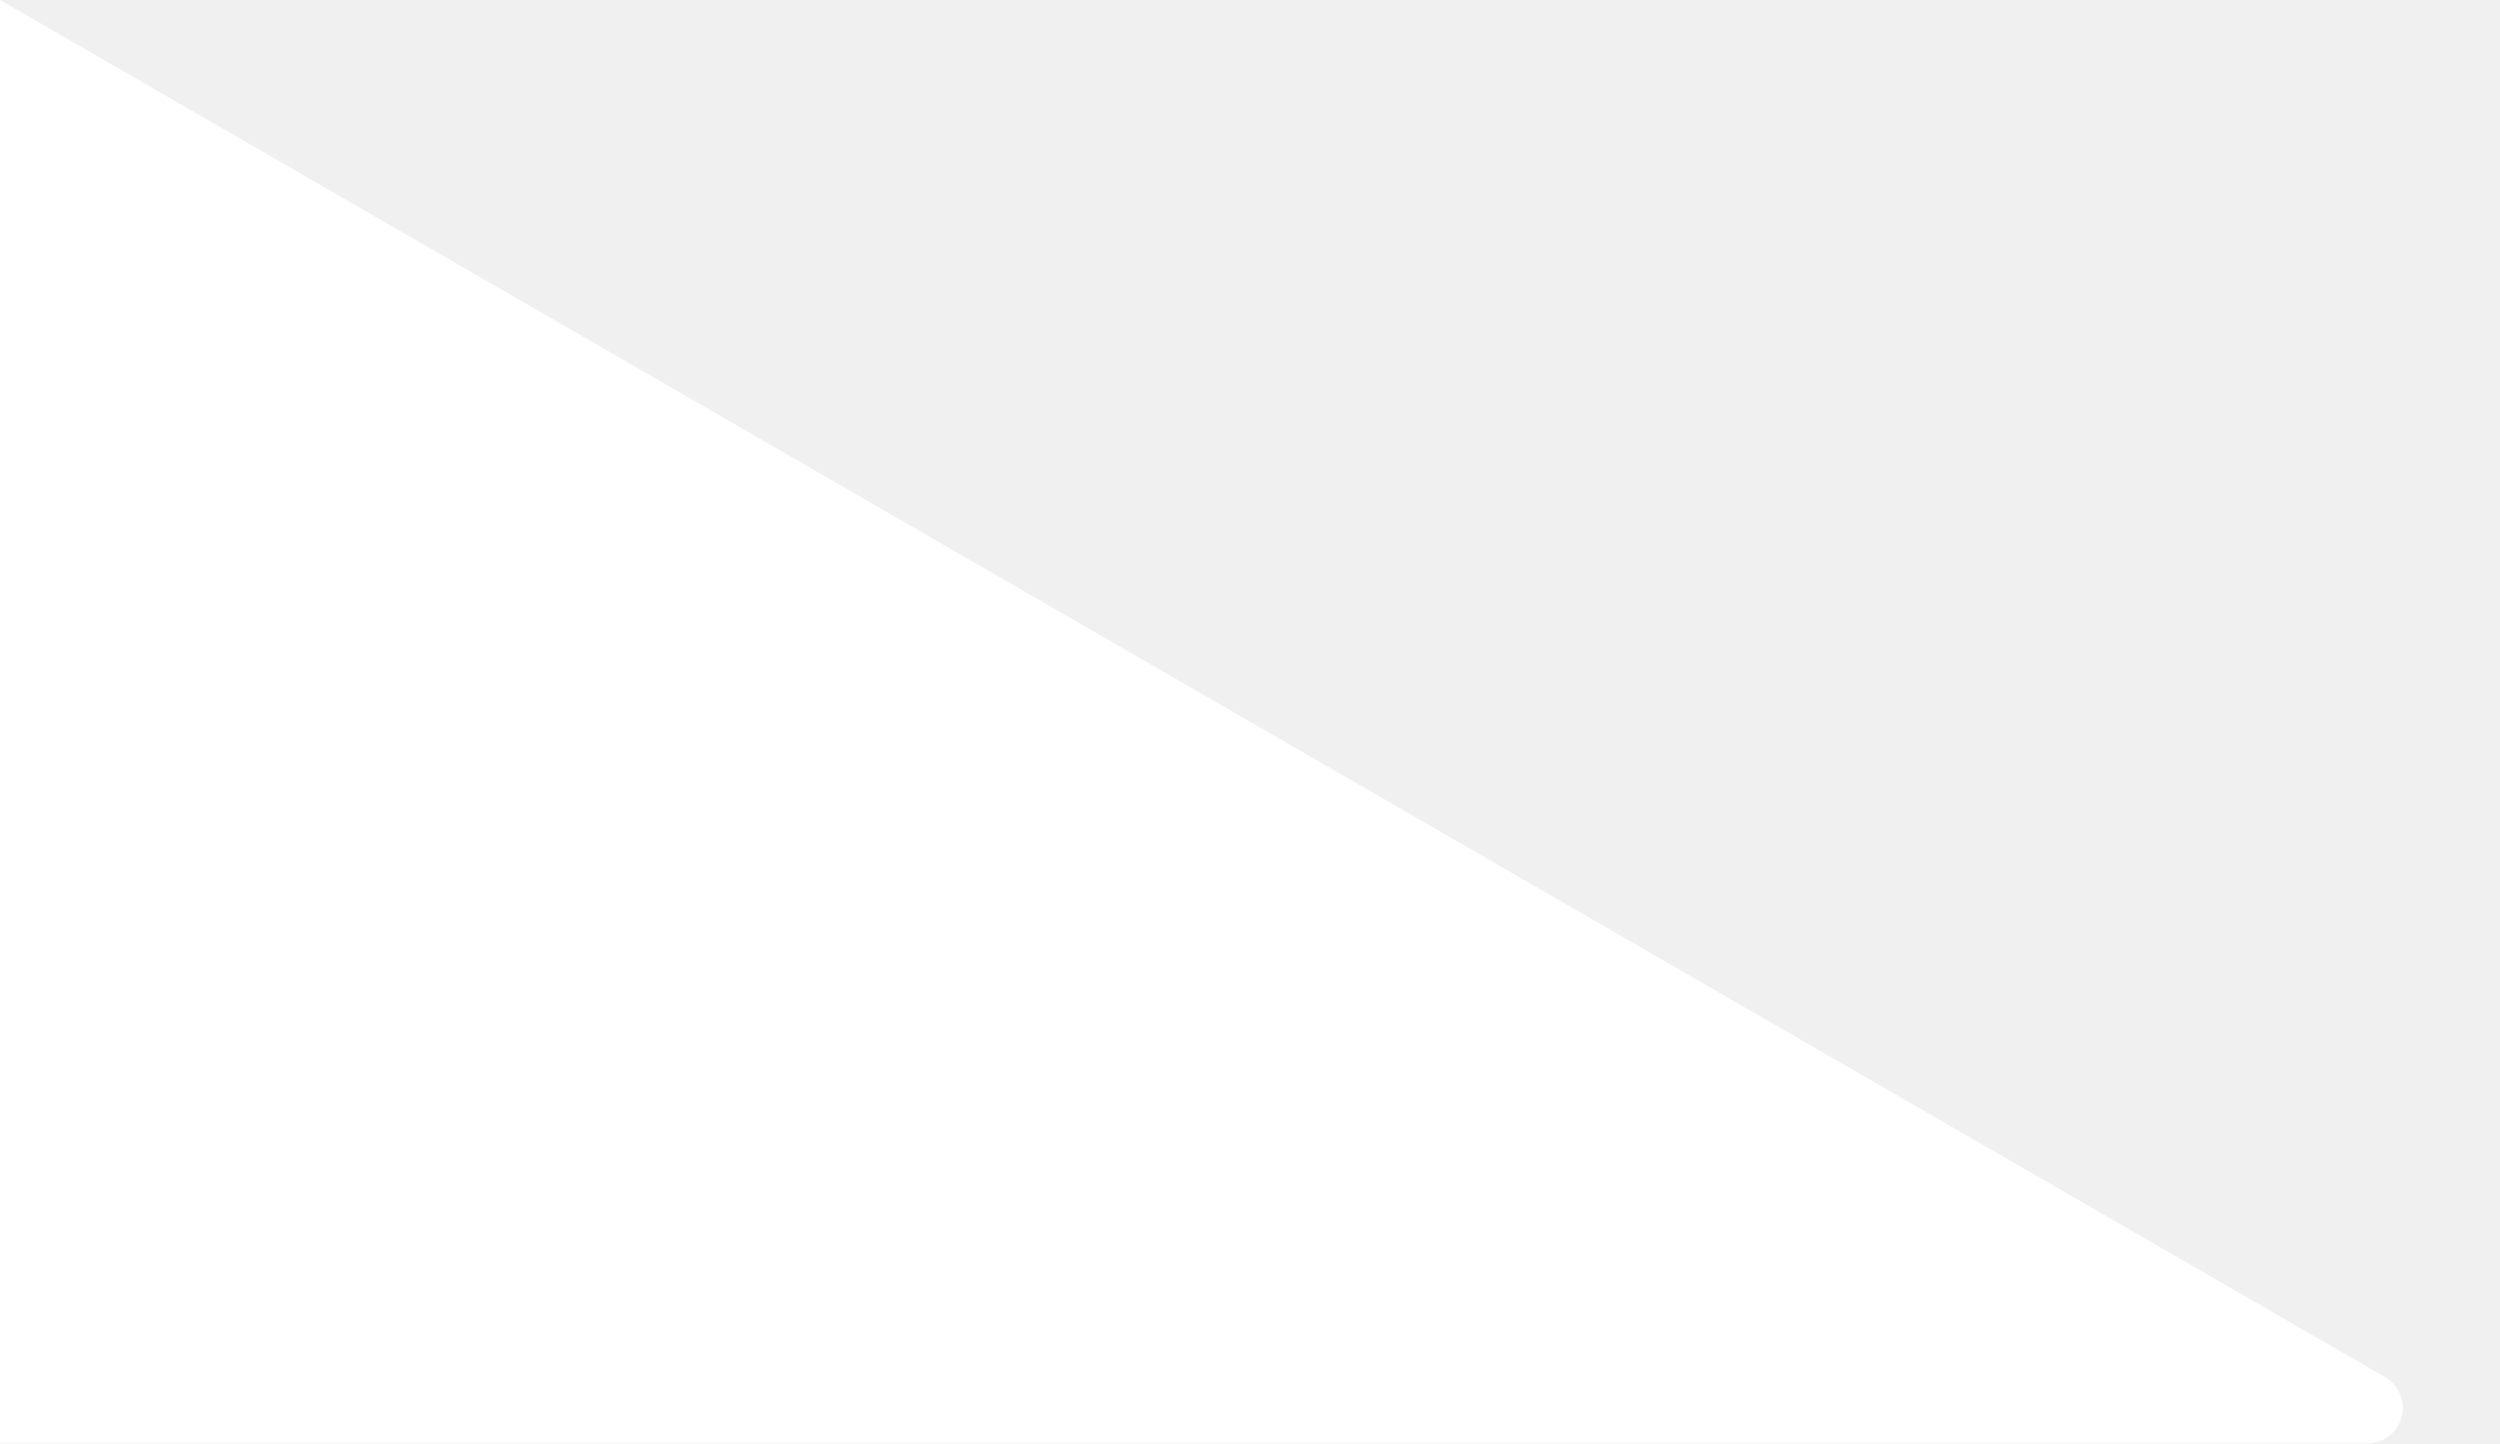
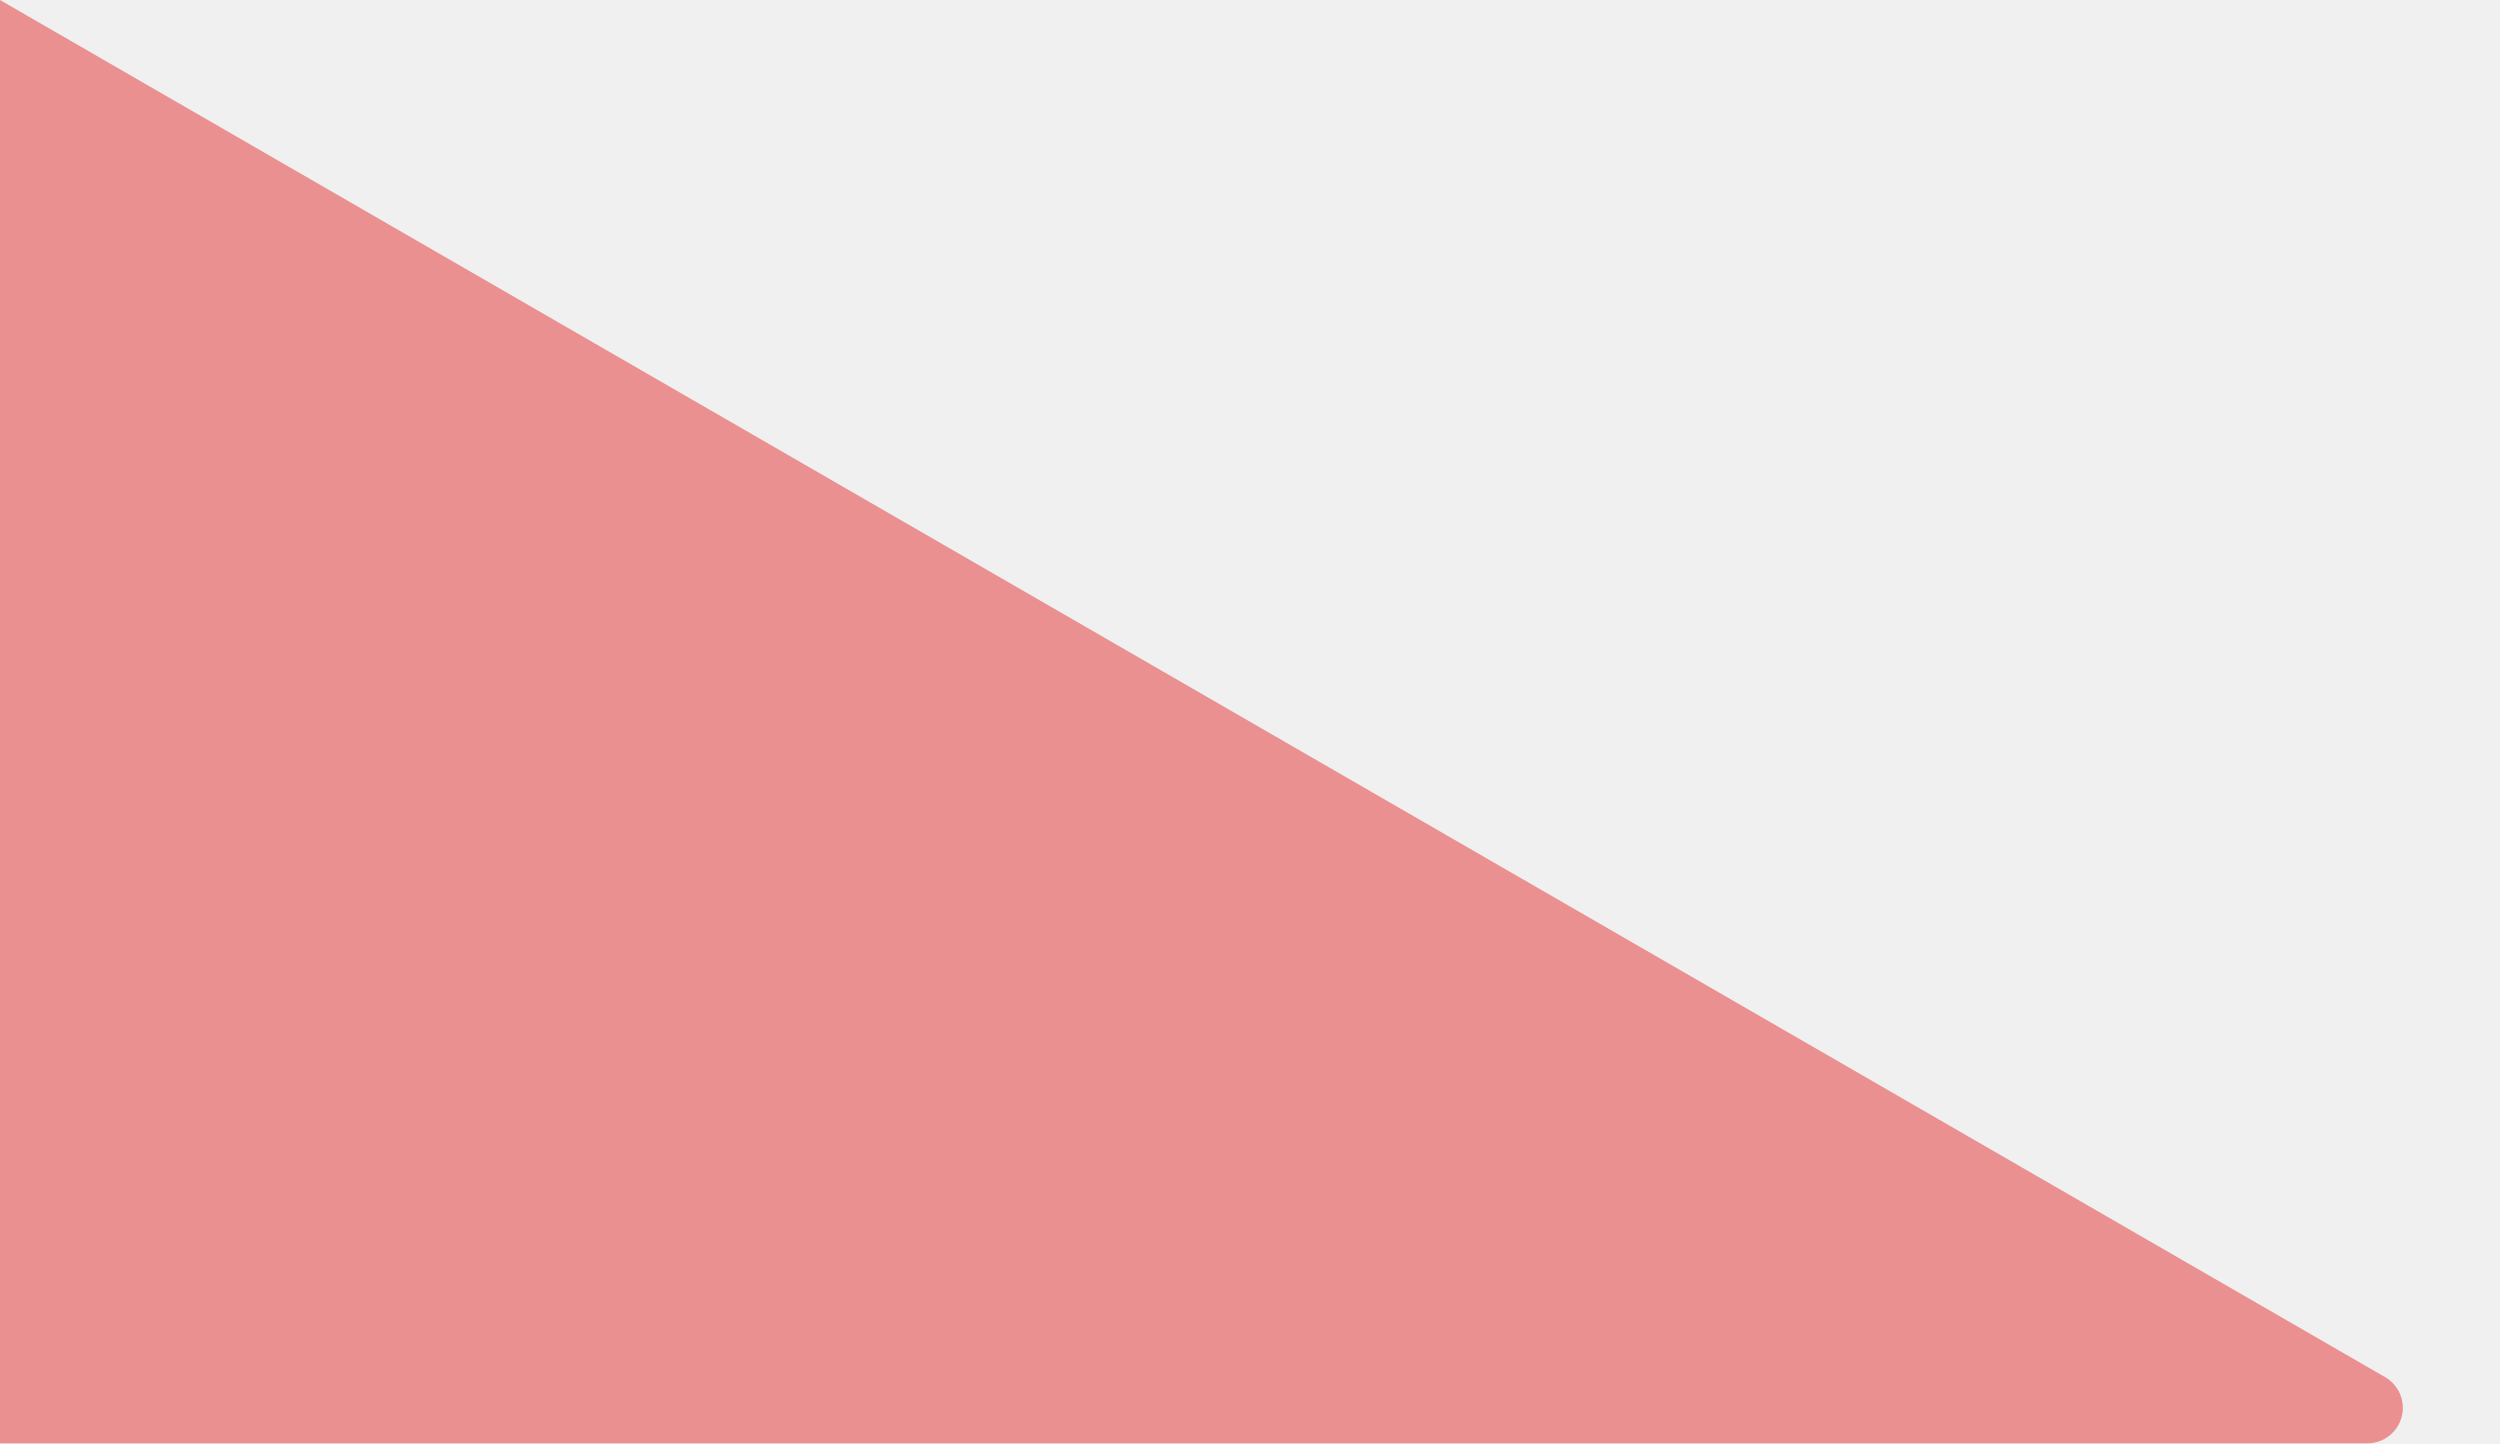
<svg xmlns="http://www.w3.org/2000/svg" id="Layer_1" data-name="Layer 1" viewBox="0 0 106.35 61.4">
  <defs>
-     <style>.cls-1{fill:#fff;}</style>
+     <style>
+ 			.cls-1{fill:#eb9090;}
+ 		</style>
  </defs>
  <path class="cls-1" d="M100.69,61.4H0V0L101.44,58.57A1.51,1.51,0,0,1,100.69,61.4Z" />
</svg>
